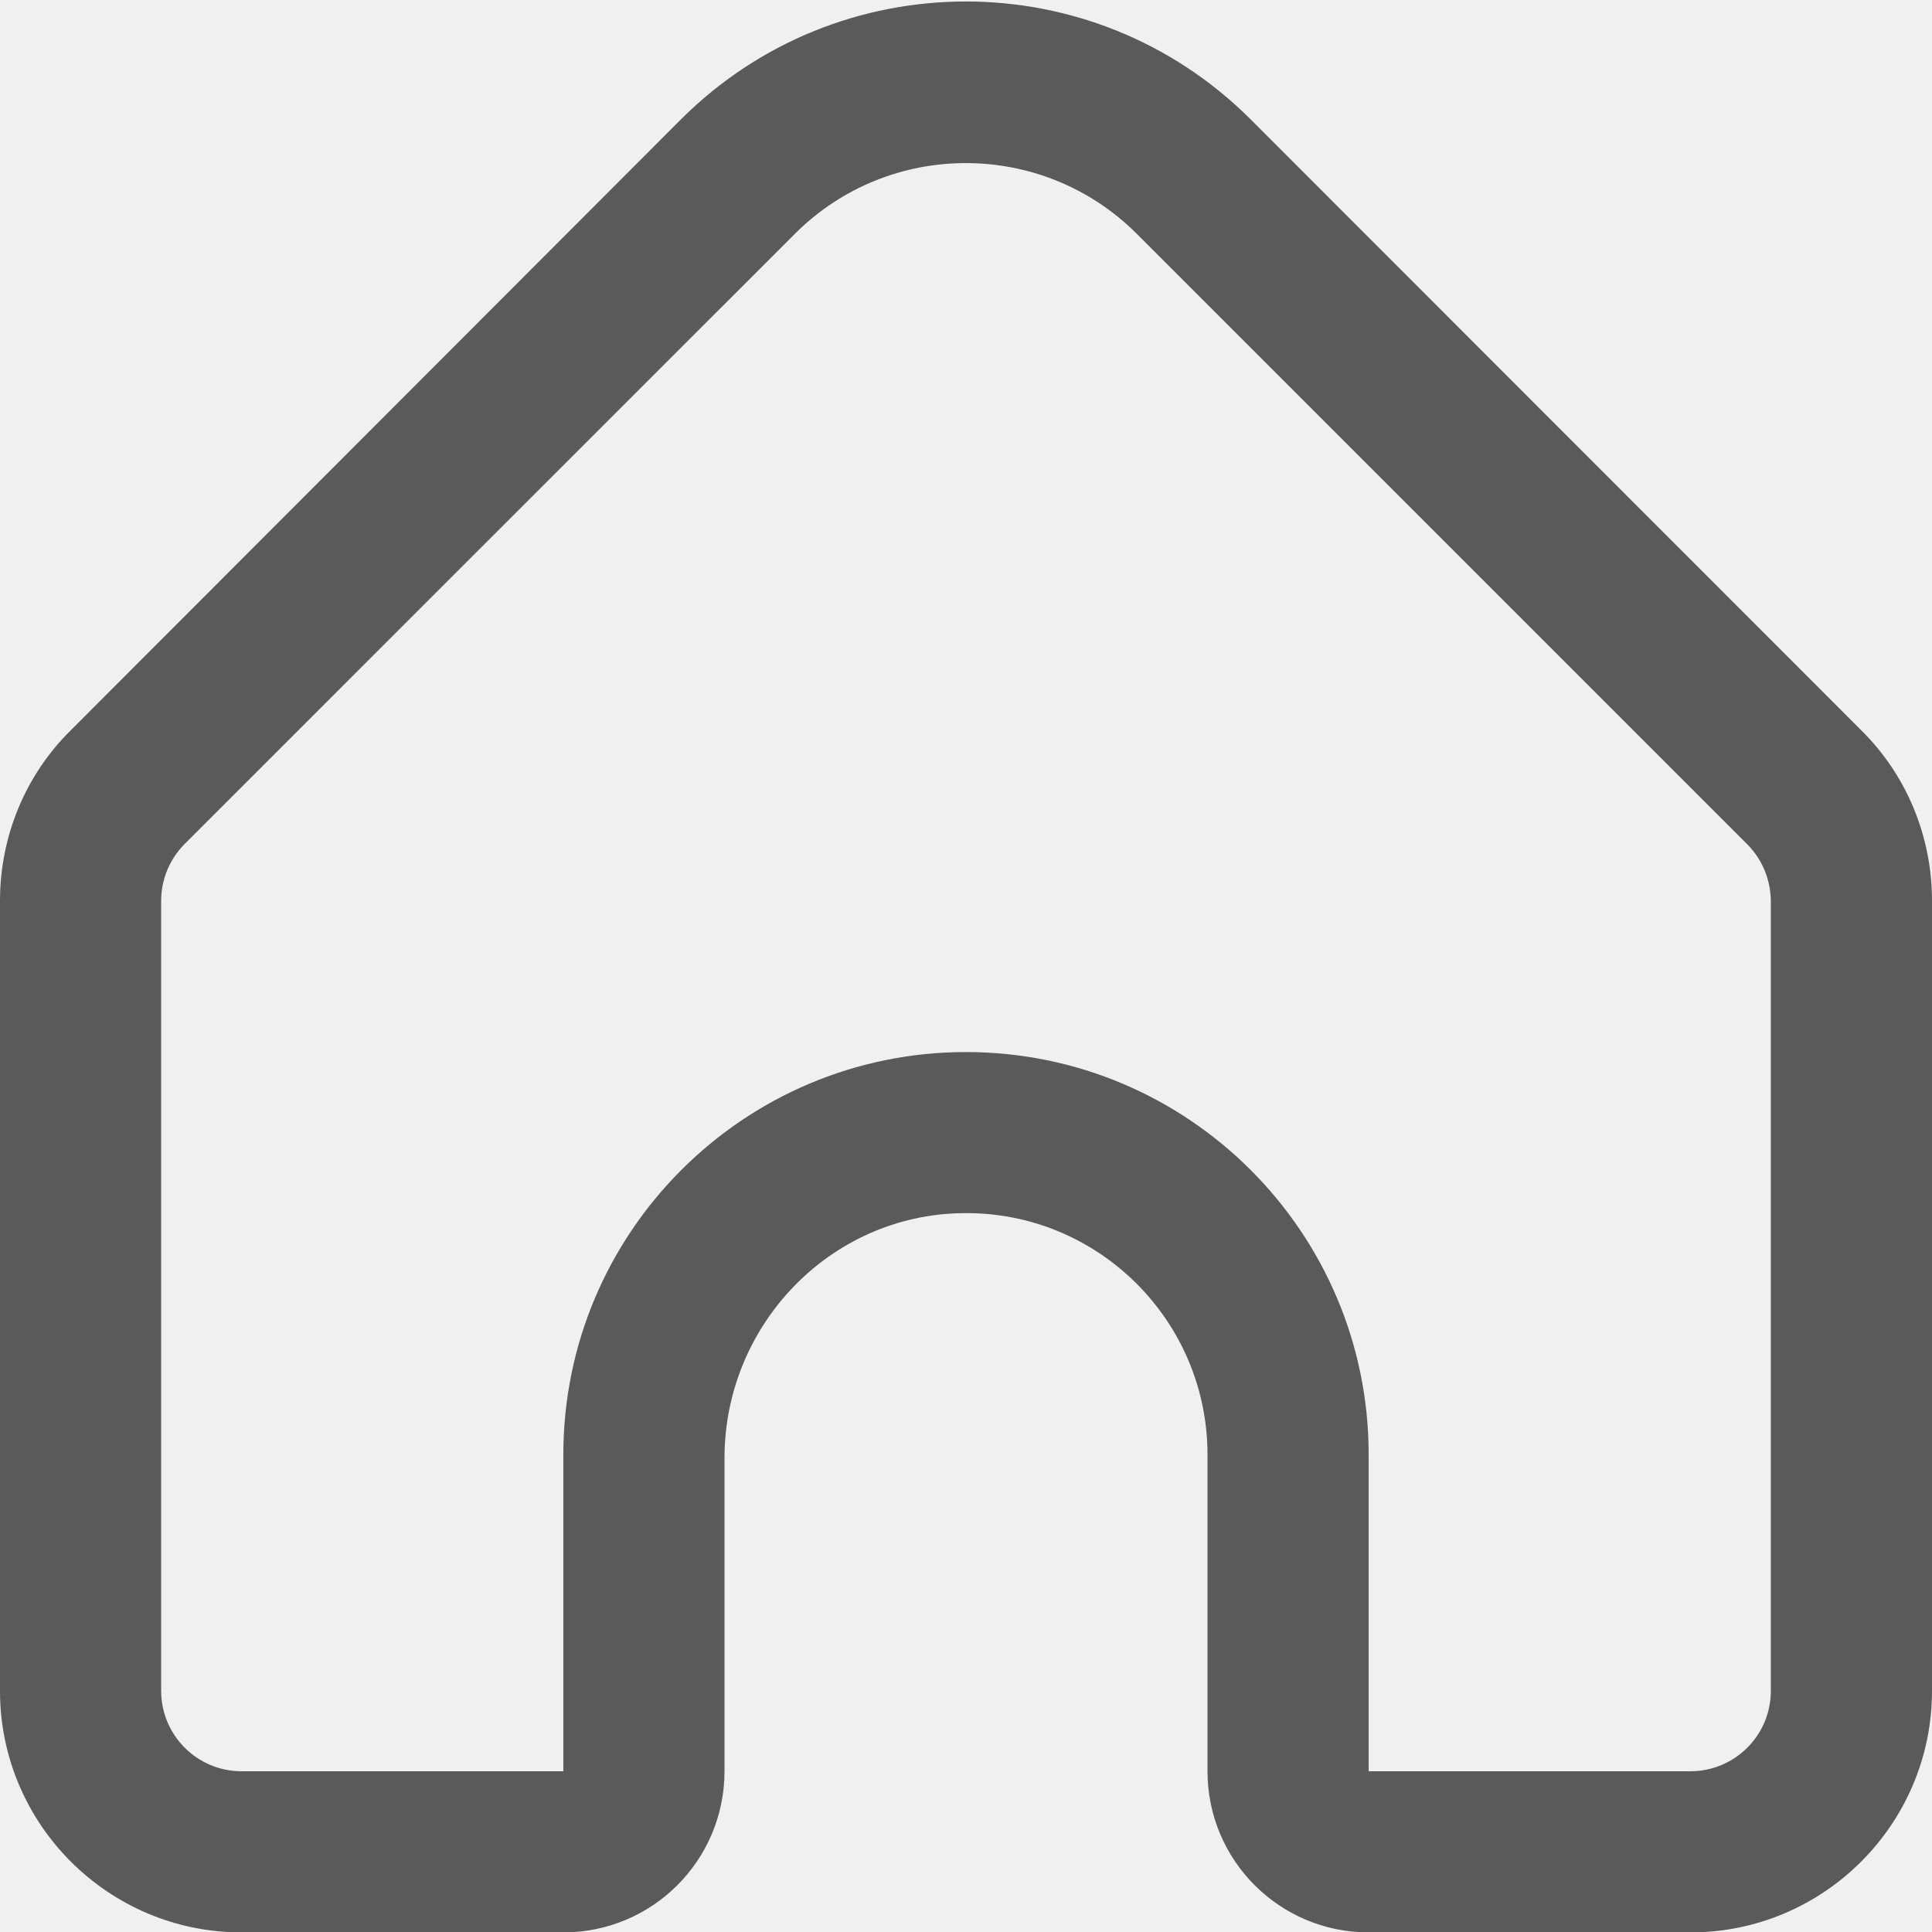
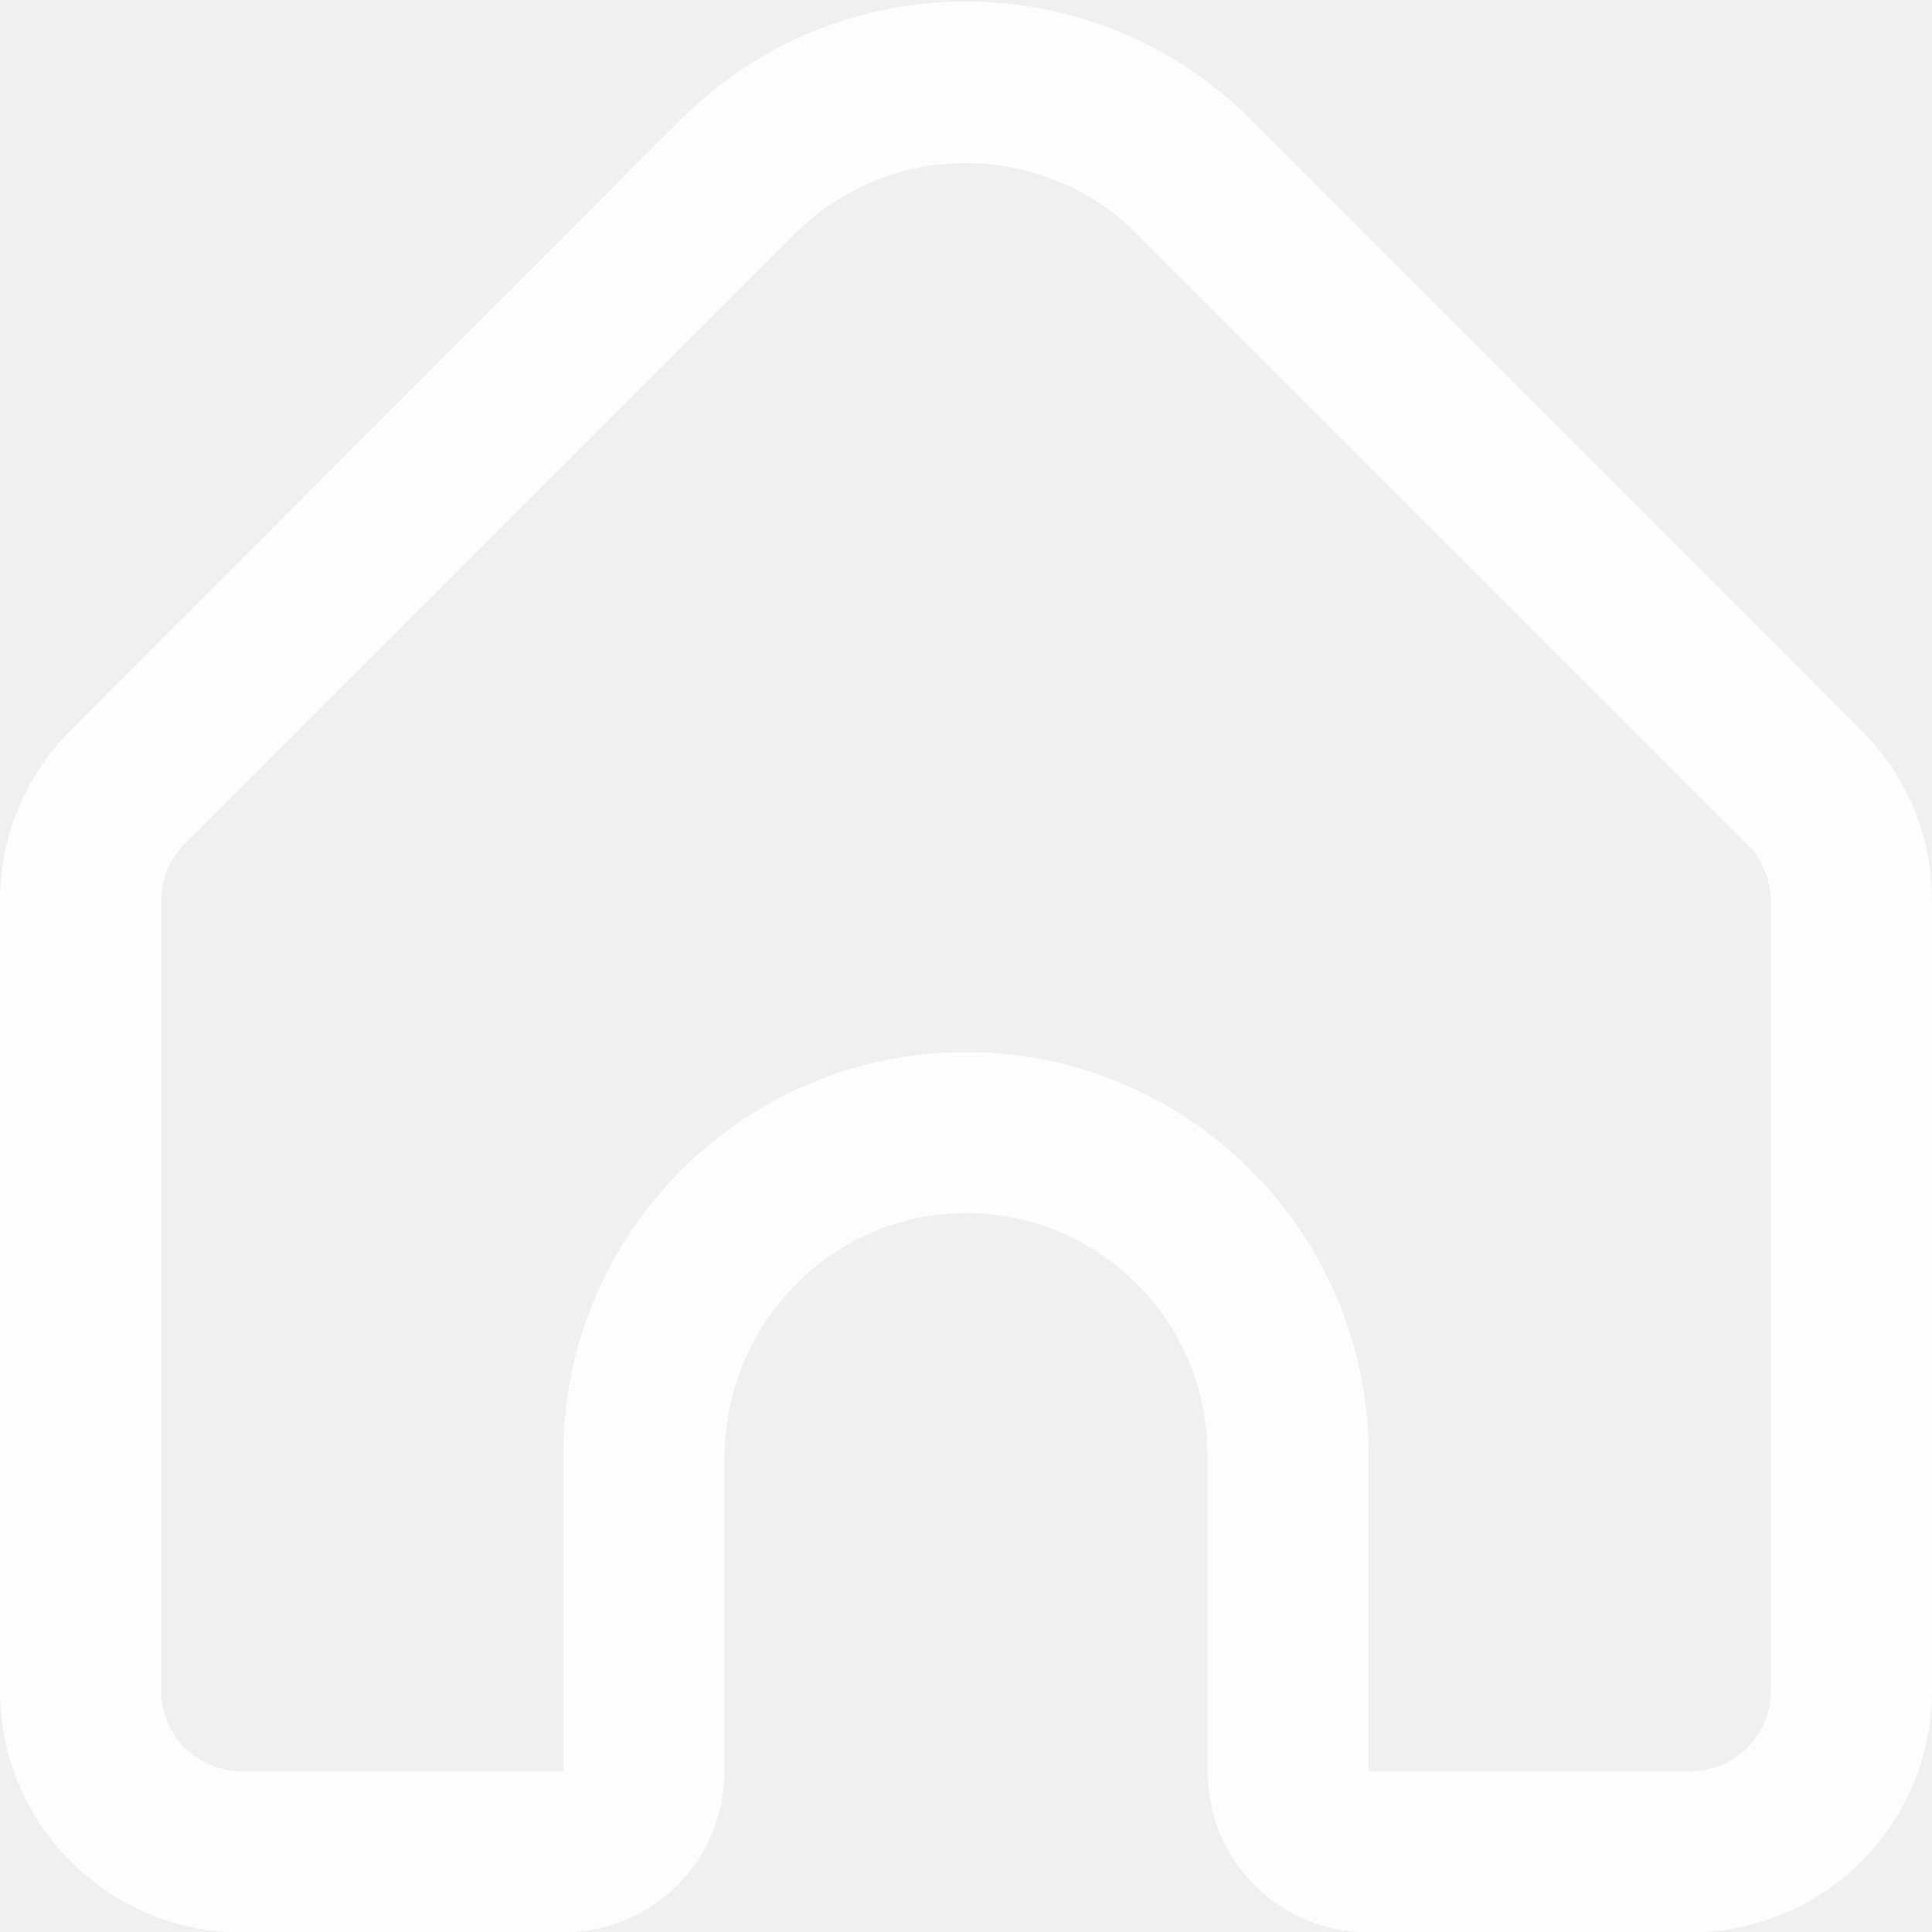
<svg xmlns="http://www.w3.org/2000/svg" width="24" height="24" viewBox="0 0 24 24" fill="none">
  <g clipPath="url(#clip0_8769_3299)">
    <g clipPath="url(#clip1_8769_3299)">
-       <path d="M17.002 24.005H21C22.655 24.005 24 22.659 24 21.005V11.189C24 10.392 23.686 9.628 23.119 9.07L15.534 1.481C13.58 -0.469 10.416 -0.469 8.461 1.481L0.881 9.07C0.314 9.628 0 10.392 0 11.189V21.005C0 22.659 1.345 24.005 3 24.005H6.998C8.105 24.005 9 23.109 9 22.003V18.113C9 16.462 10.312 15.089 11.963 15.07C13.636 15.047 15 16.402 15 18.07V22.003C15 23.109 15.895 24.005 17.002 24.005ZM21.998 21.005C21.998 21.558 21.548 22.003 21 22.003H17.002V18.07C17.002 15.309 14.761 13.069 12 13.069C9.239 13.069 6.998 15.309 6.998 18.07V22.003H3C2.447 22.003 2.002 21.553 2.002 21.005V11.189C2.002 10.922 2.109 10.669 2.297 10.481L9.877 2.902C11.048 1.734 12.947 1.734 14.119 2.902L21.703 10.486C21.891 10.673 21.994 10.927 21.998 11.189V21.005Z" fill="#404040" fill-opacity="0.85" />
+       <path d="M17.002 24.005H21C22.655 24.005 24 22.659 24 21.005V11.189C24 10.392 23.686 9.628 23.119 9.07L15.534 1.481C13.58 -0.469 10.416 -0.469 8.461 1.481L0.881 9.07C0.314 9.628 0 10.392 0 11.189V21.005C0 22.659 1.345 24.005 3 24.005H6.998C8.105 24.005 9 23.109 9 22.003V18.113C9 16.462 10.312 15.089 11.963 15.07C13.636 15.047 15 16.402 15 18.07V22.003C15 23.109 15.895 24.005 17.002 24.005ZM21.998 21.005C21.998 21.558 21.548 22.003 21 22.003H17.002V18.07C17.002 15.309 14.761 13.069 12 13.069C9.239 13.069 6.998 15.309 6.998 18.07V22.003H3C2.447 22.003 2.002 21.553 2.002 21.005V11.189C2.002 10.922 2.109 10.669 2.297 10.481L9.877 2.902C11.048 1.734 12.947 1.734 14.119 2.902L21.703 10.486C21.891 10.673 21.994 10.927 21.998 11.189V21.005Z" fill="white" fill-opacity="0.85" />
    </g>
  </g>
  <defs>
    <clipPath id="clip0_8769_3299">
      <rect width="24" height="24" fill="white" />
    </clipPath>
    <clipPath id="clip1_8769_3299">
      <rect width="24" height="24" fill="white" />
    </clipPath>
  </defs>
</svg>
